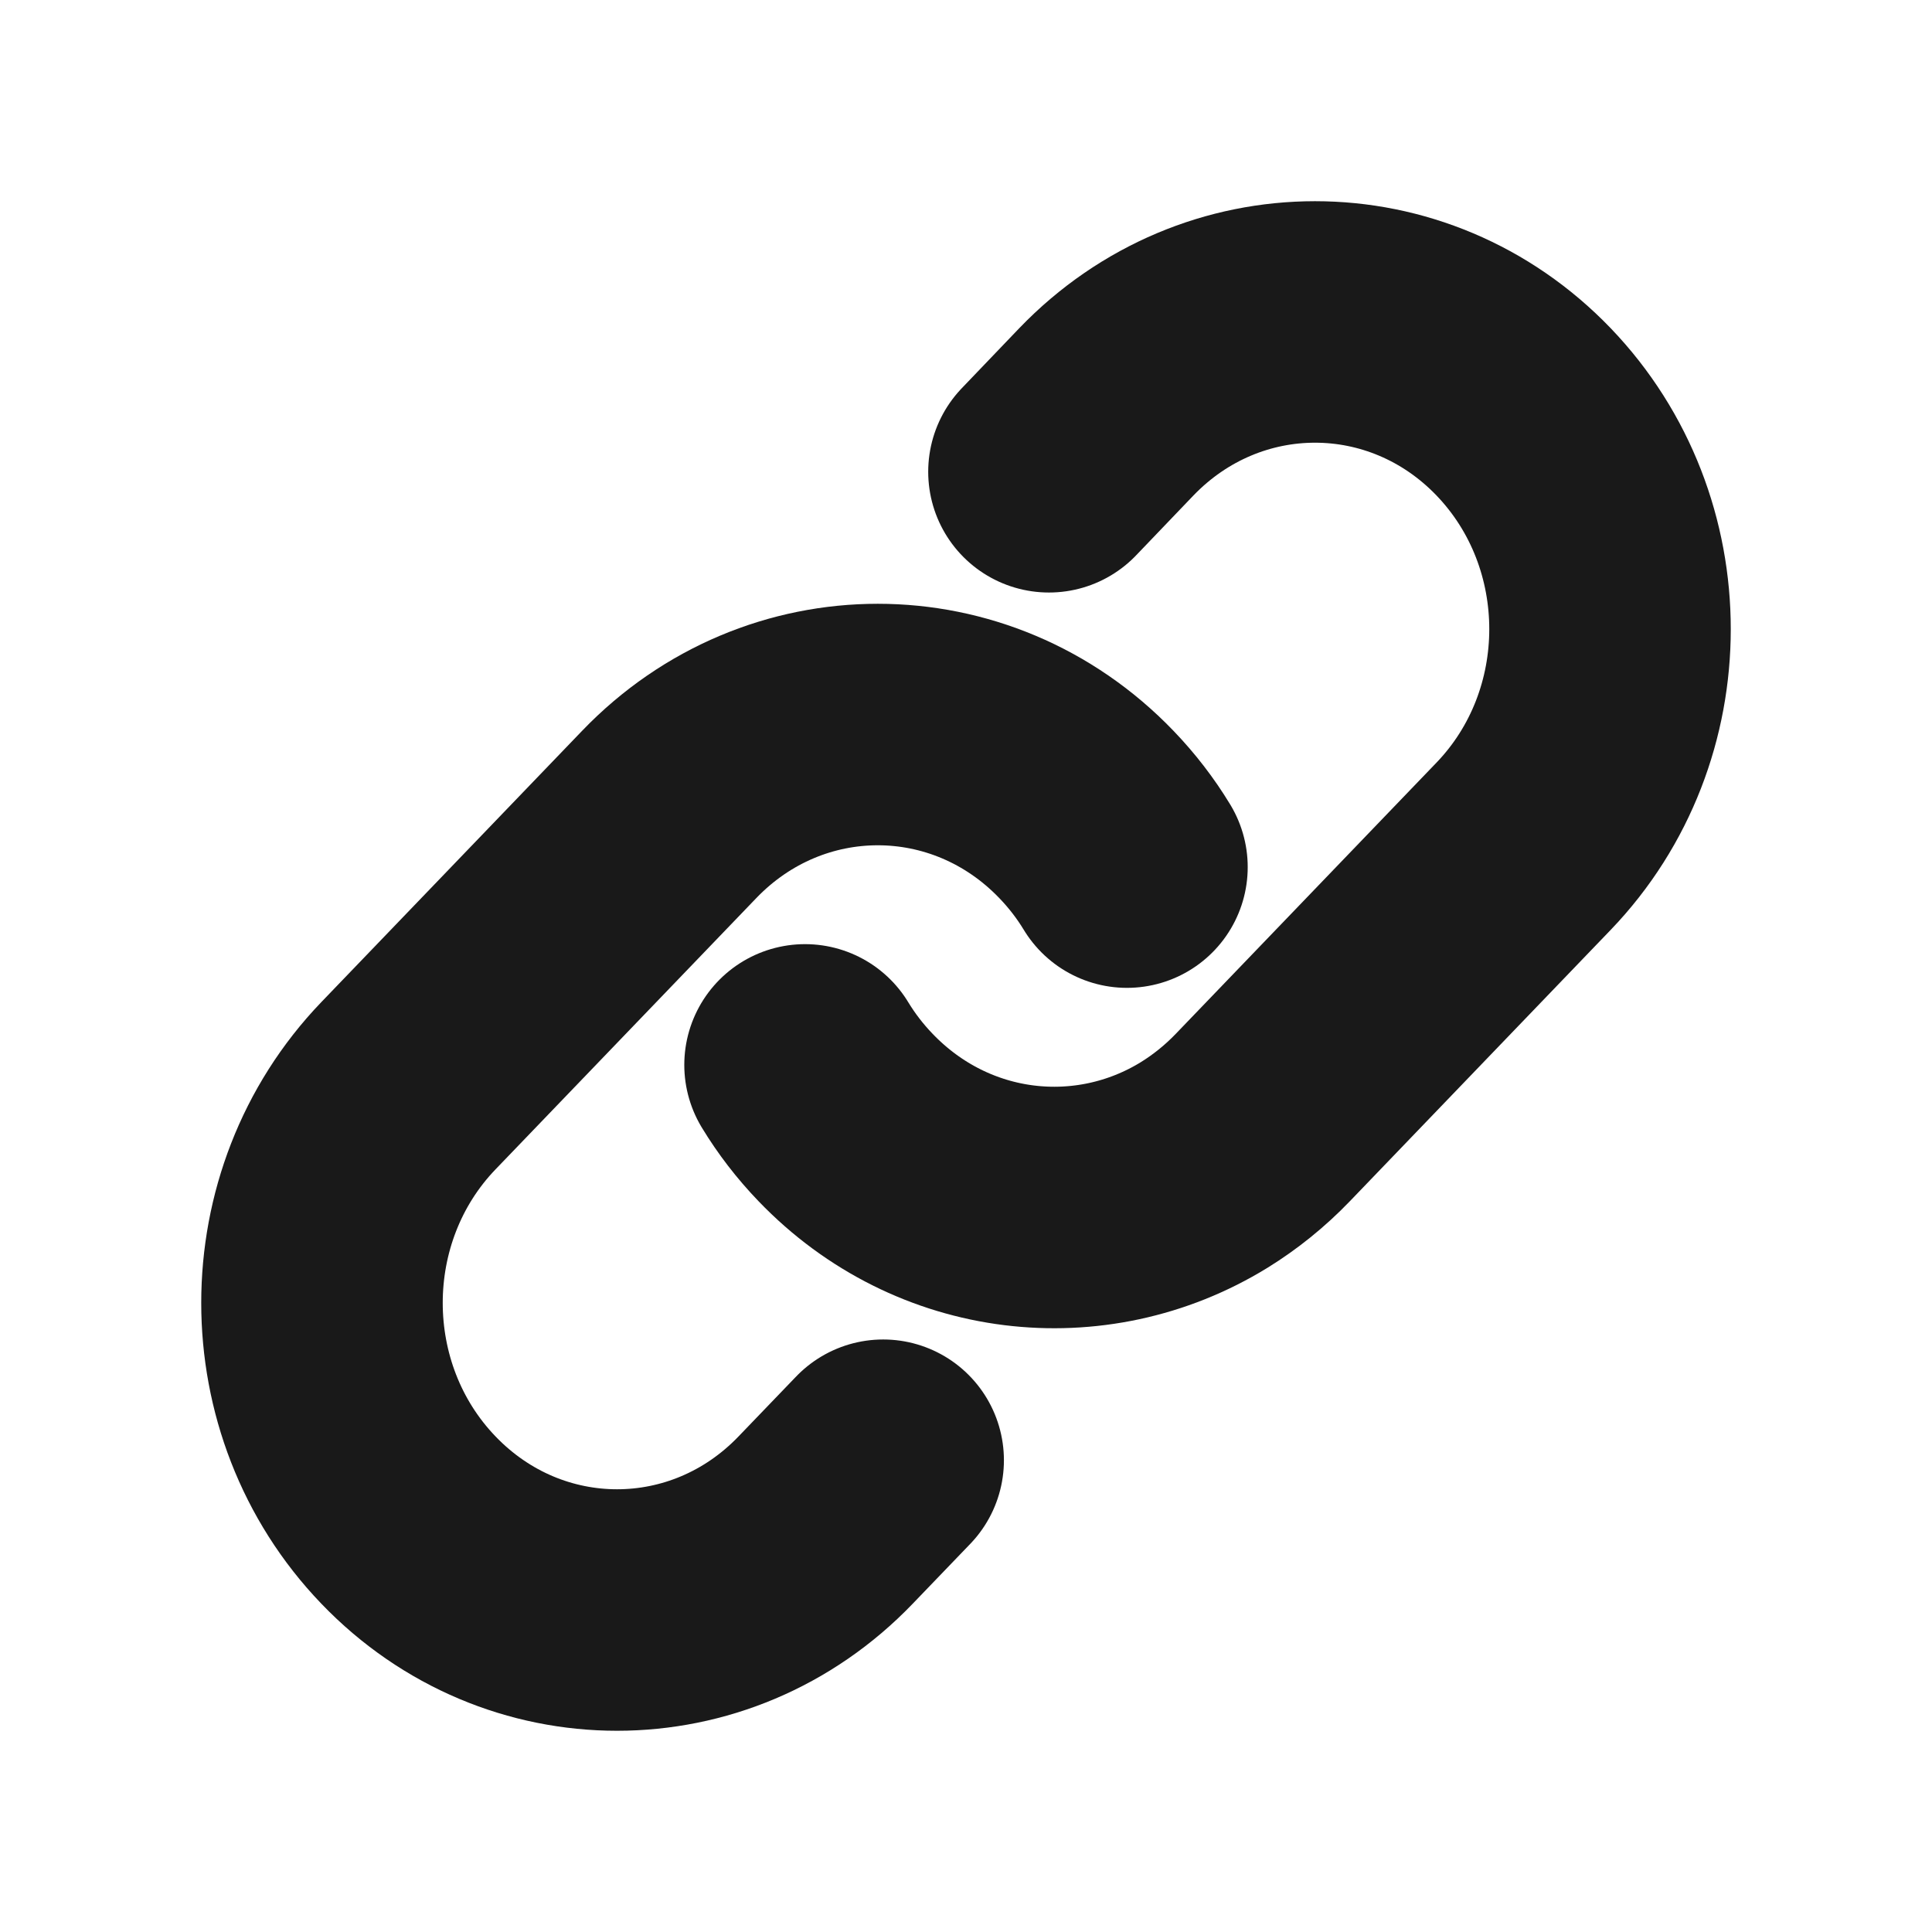
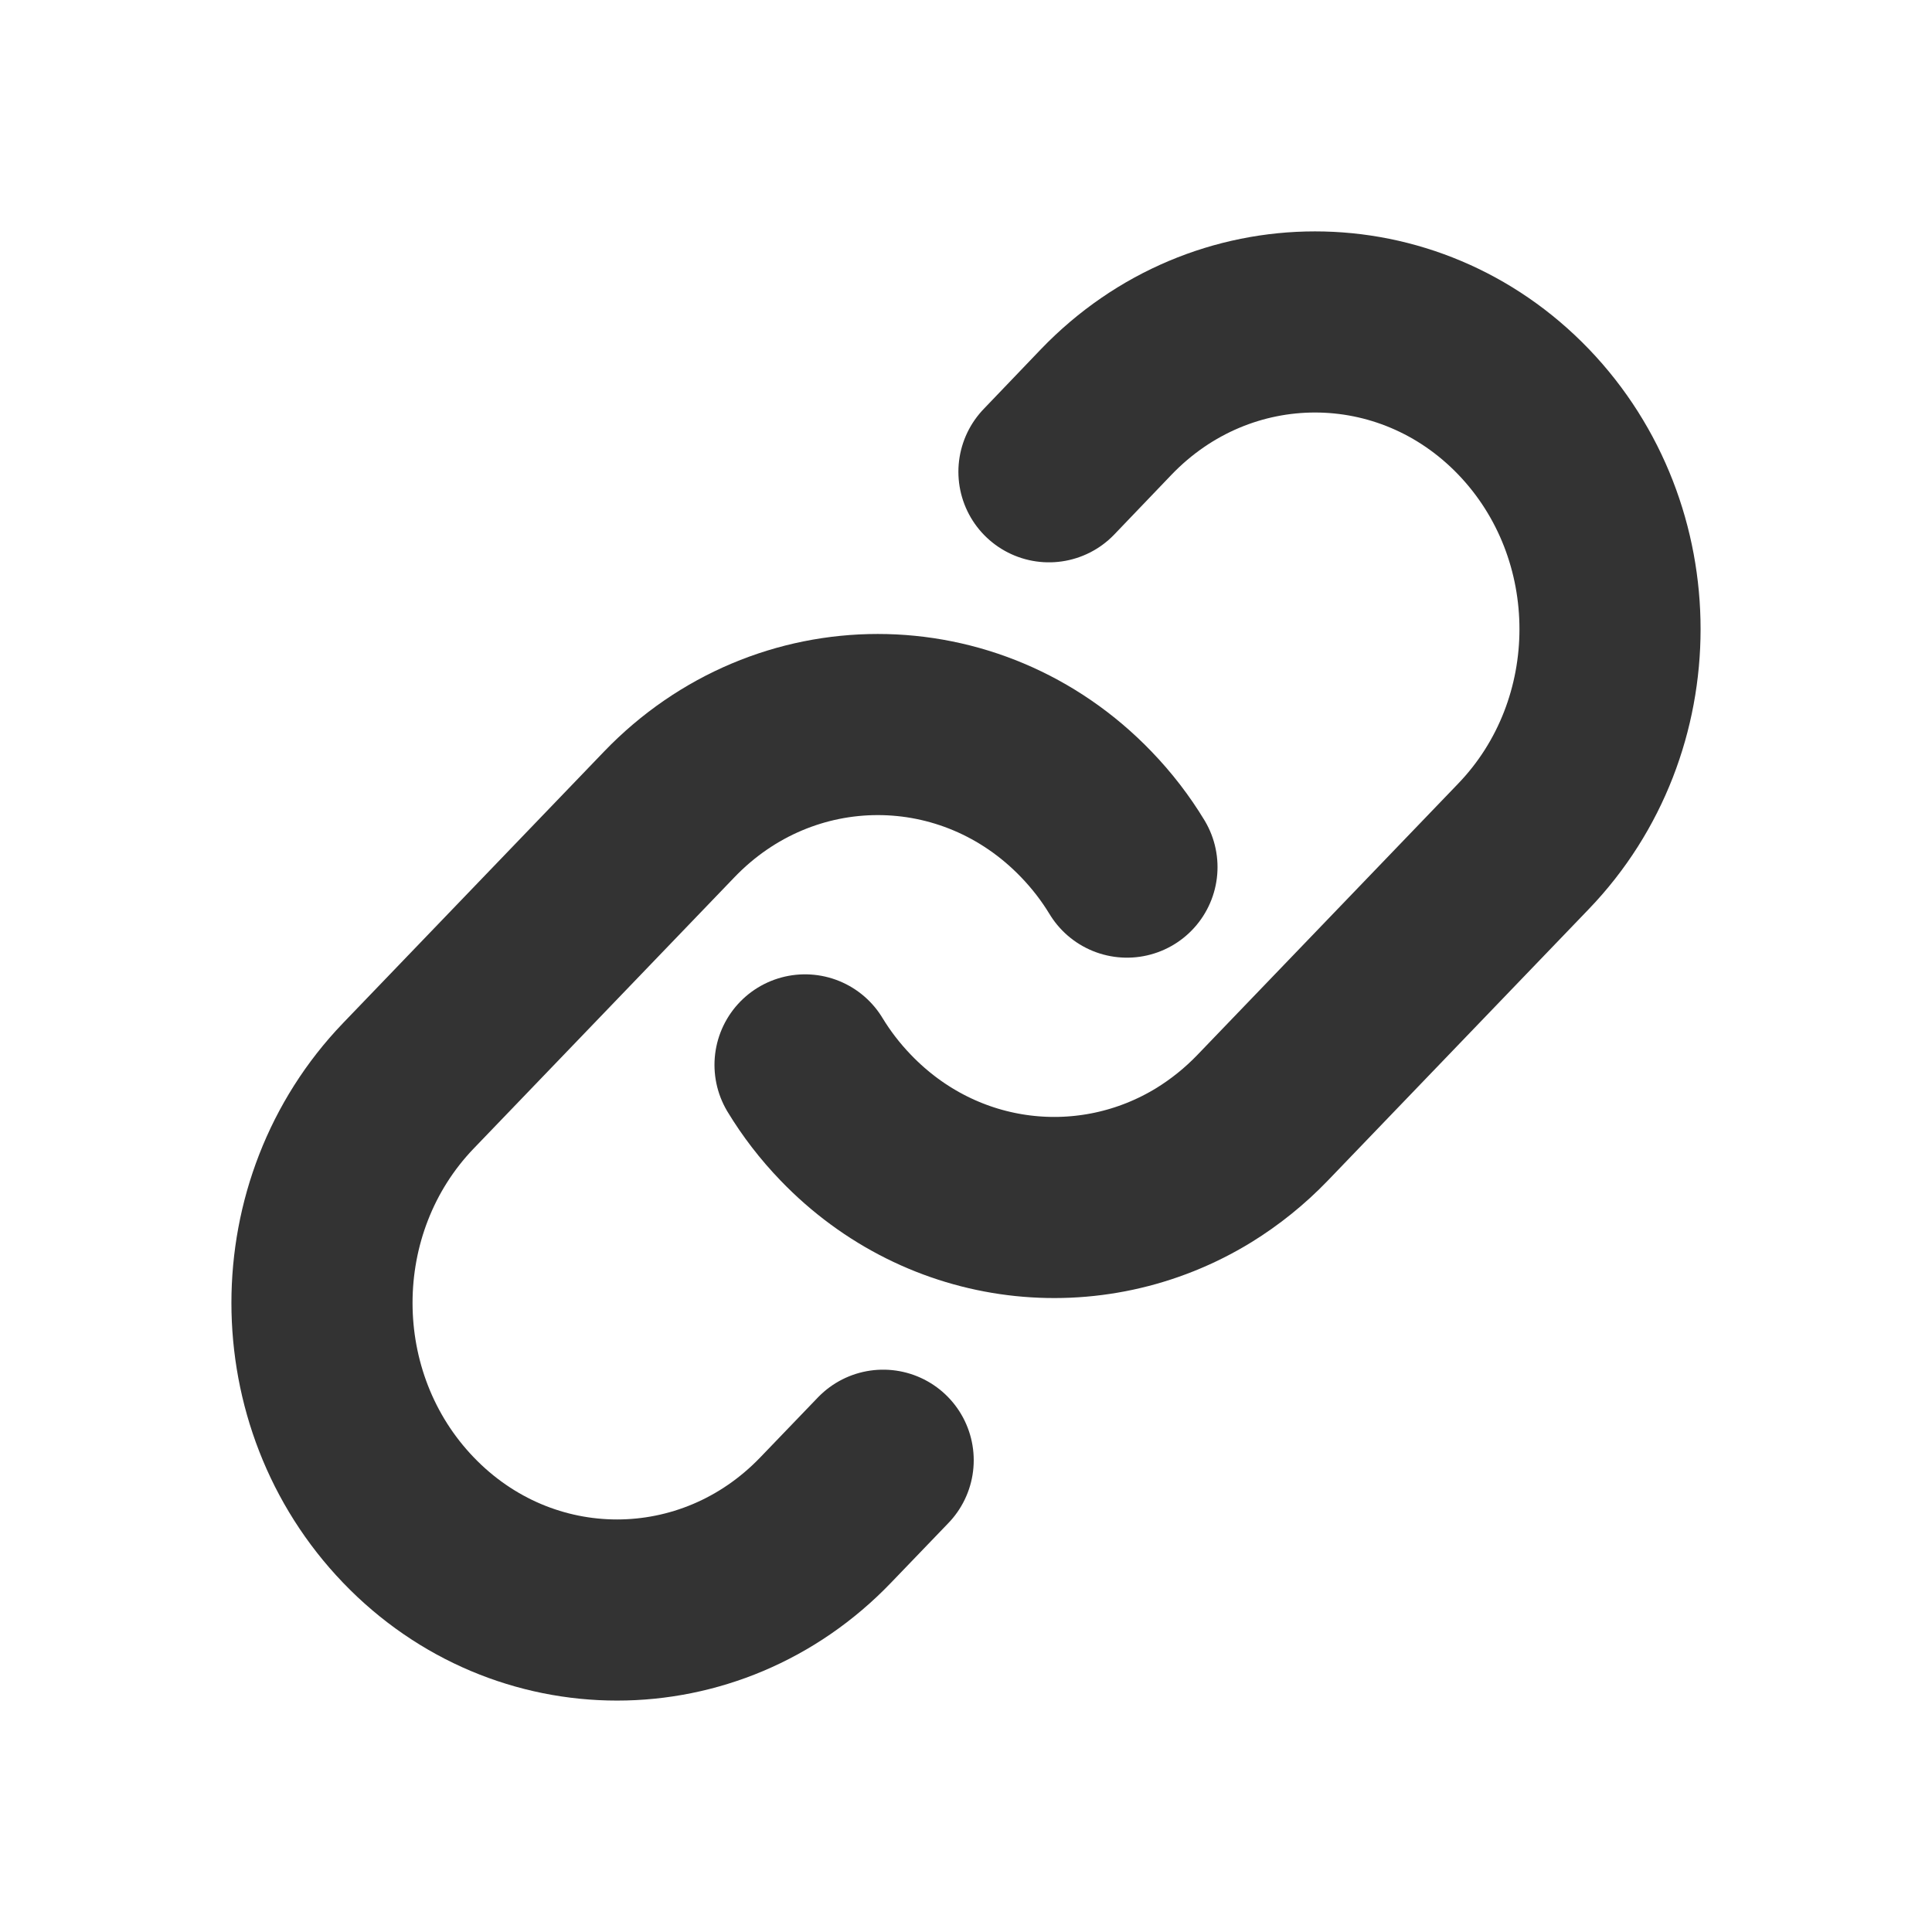
<svg xmlns="http://www.w3.org/2000/svg" width="16" height="16" viewBox="0 0 16 16" fill="none">
-   <path d="M6.667 8.819C6.761 8.974 6.873 9.12 7.003 9.255C7.808 10.093 9.035 10.224 9.972 9.648C10.145 9.541 10.309 9.41 10.458 9.255L12.618 7.008C13.572 6.015 13.572 4.405 12.618 3.411C11.664 2.418 10.117 2.418 9.162 3.411L8.687 3.907" stroke-width="2" stroke-linecap="round" stroke="black" stroke-opacity="0.9" />
-   <path d="M7.314 12.093L6.838 12.588C5.884 13.582 4.336 13.582 3.382 12.588C2.428 11.595 2.428 9.985 3.382 8.992L5.542 6.745C6.496 5.752 8.043 5.752 8.997 6.745C9.127 6.88 9.239 7.026 9.333 7.181" stroke-width="2" stroke-linecap="round" stroke="black" stroke-opacity="0.9" />
+   <path d="M6.667 8.819C6.761 8.974 6.873 9.12 7.003 9.255C7.808 10.093 9.035 10.224 9.972 9.648C10.145 9.541 10.309 9.41 10.458 9.255L12.618 7.008C13.572 6.015 13.572 4.405 12.618 3.411C11.664 2.418 10.117 2.418 9.162 3.411L8.687 3.907" stroke="black" stroke-opacity="0.8" stroke-width="1.5" stroke-linecap="round" />
+   <path d="M7.314 12.093L6.838 12.588C5.884 13.582 4.336 13.582 3.382 12.588C2.428 11.595 2.428 9.985 3.382 8.992L5.542 6.745C6.496 5.752 8.043 5.752 8.997 6.745C9.127 6.88 9.239 7.026 9.333 7.181" stroke="black" stroke-opacity="0.8" stroke-width="1.5" stroke-linecap="round" />
</svg>
